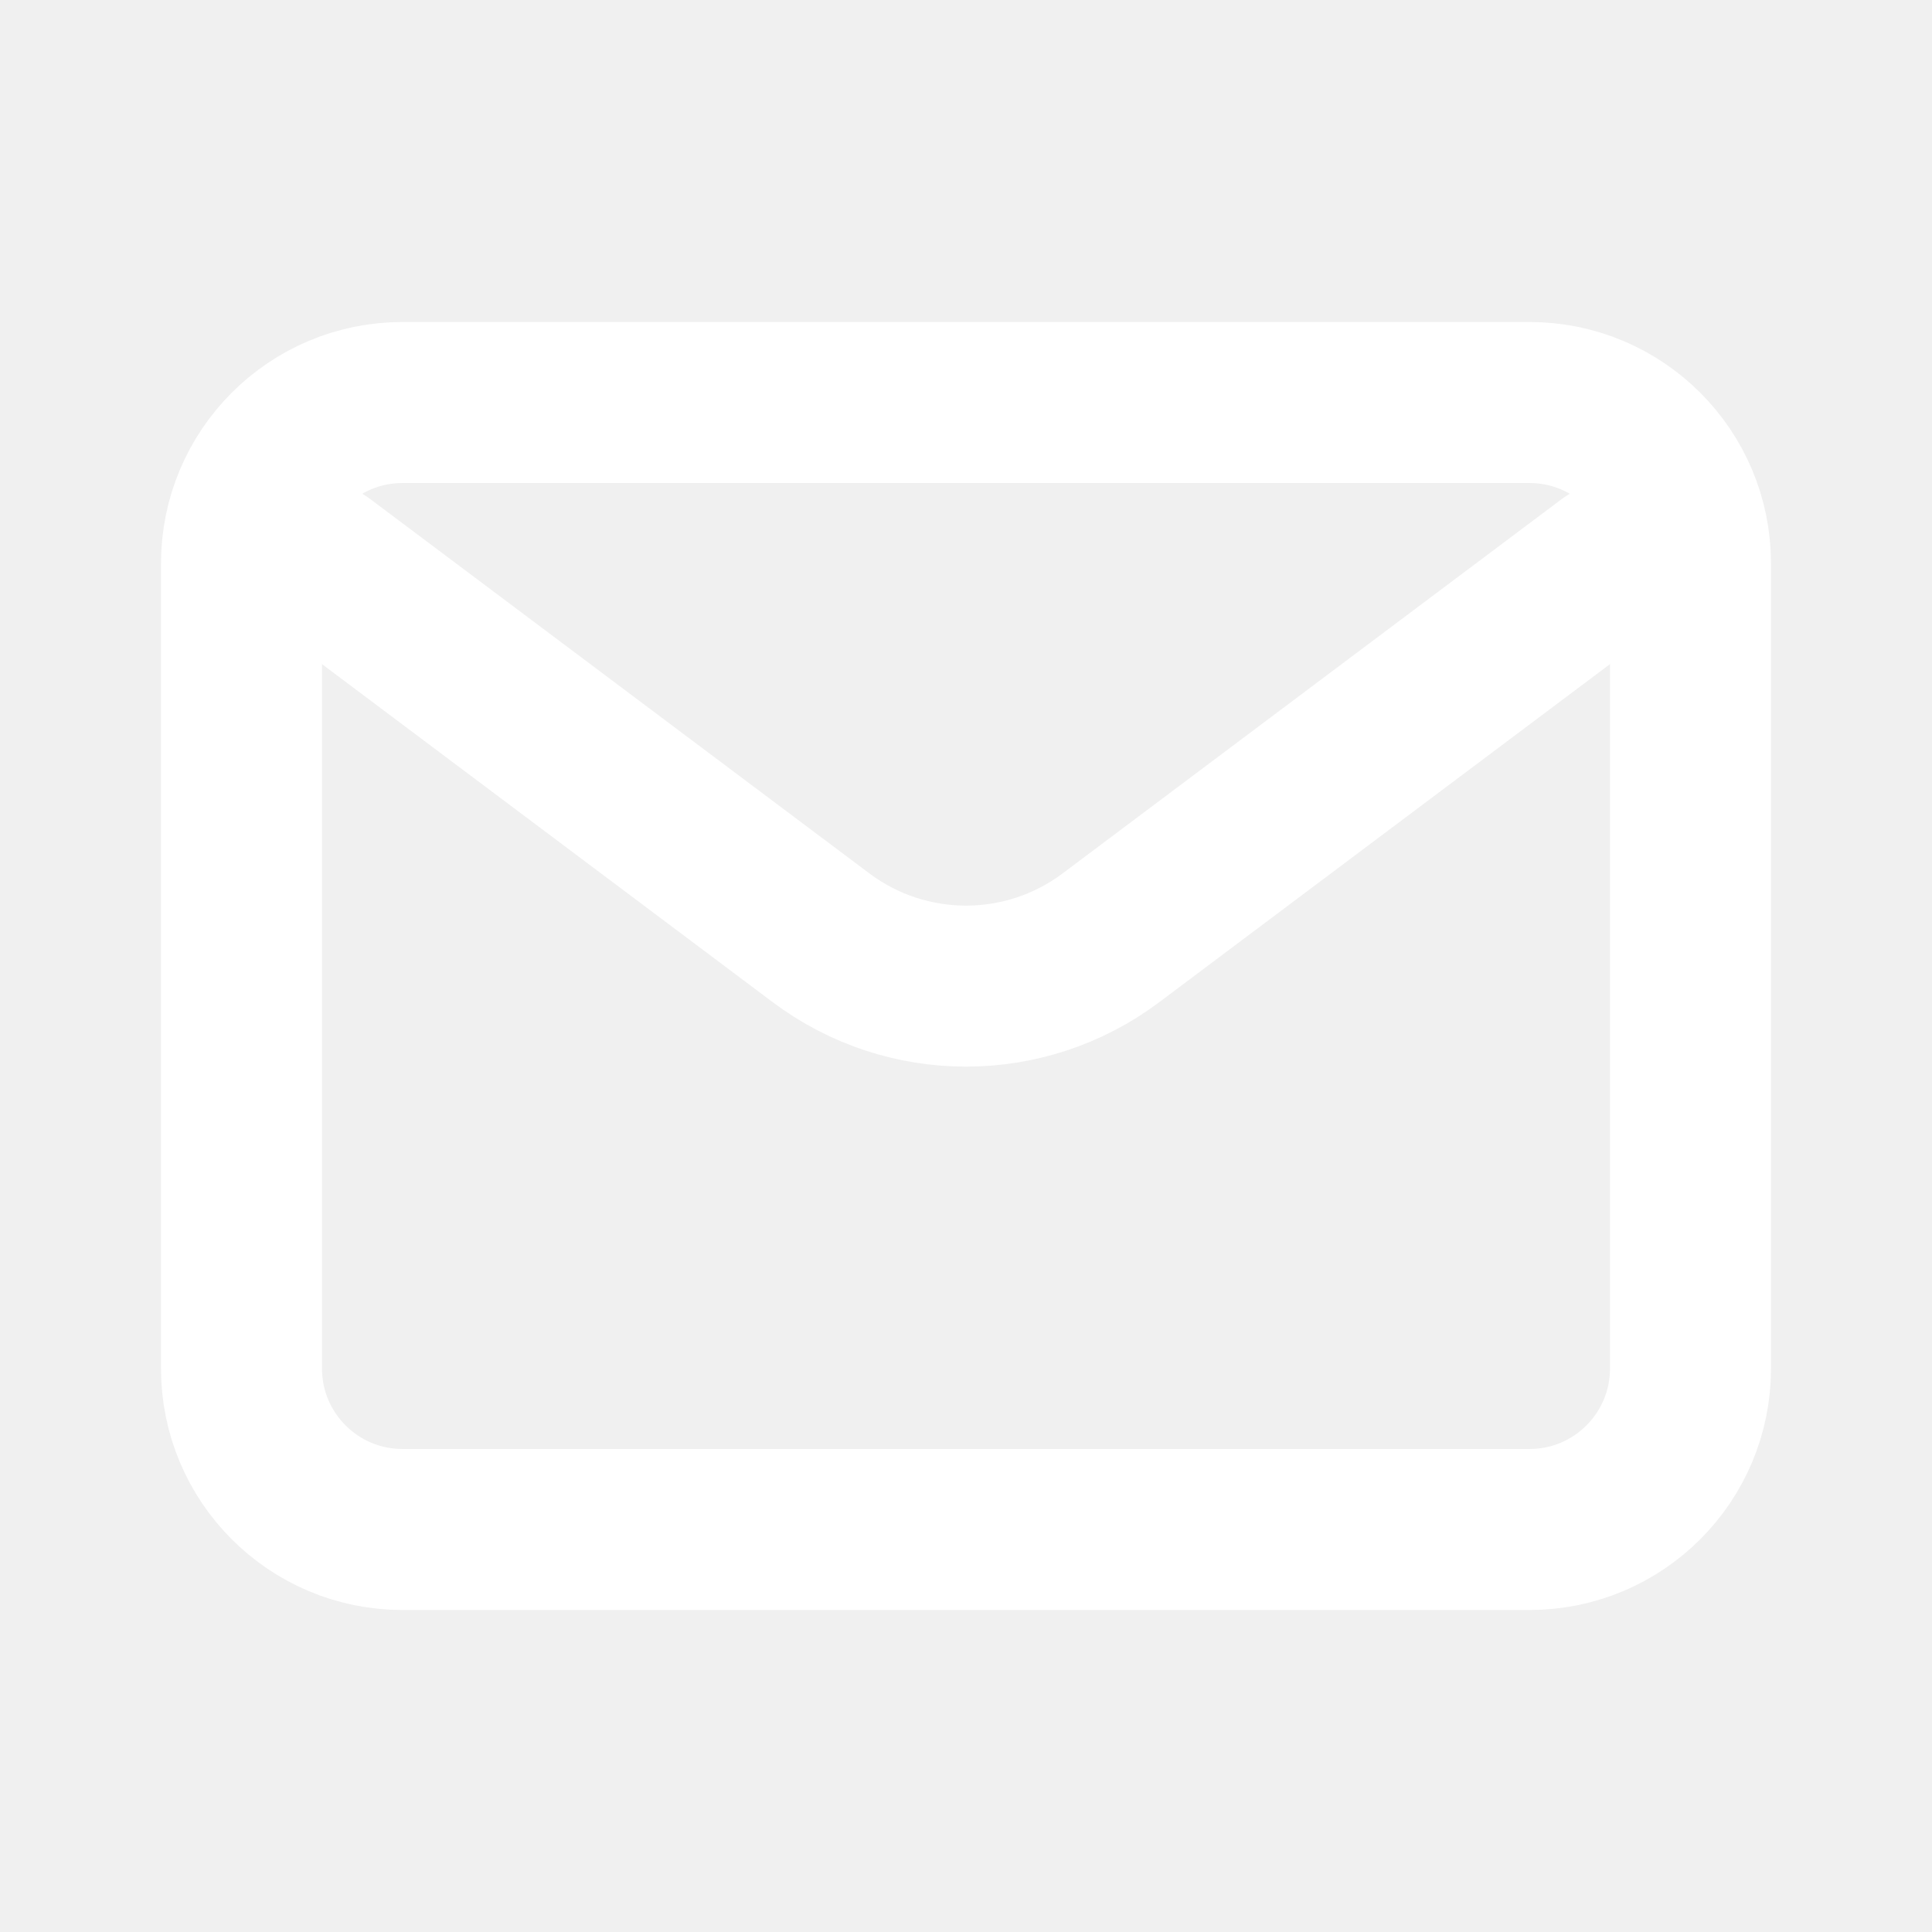
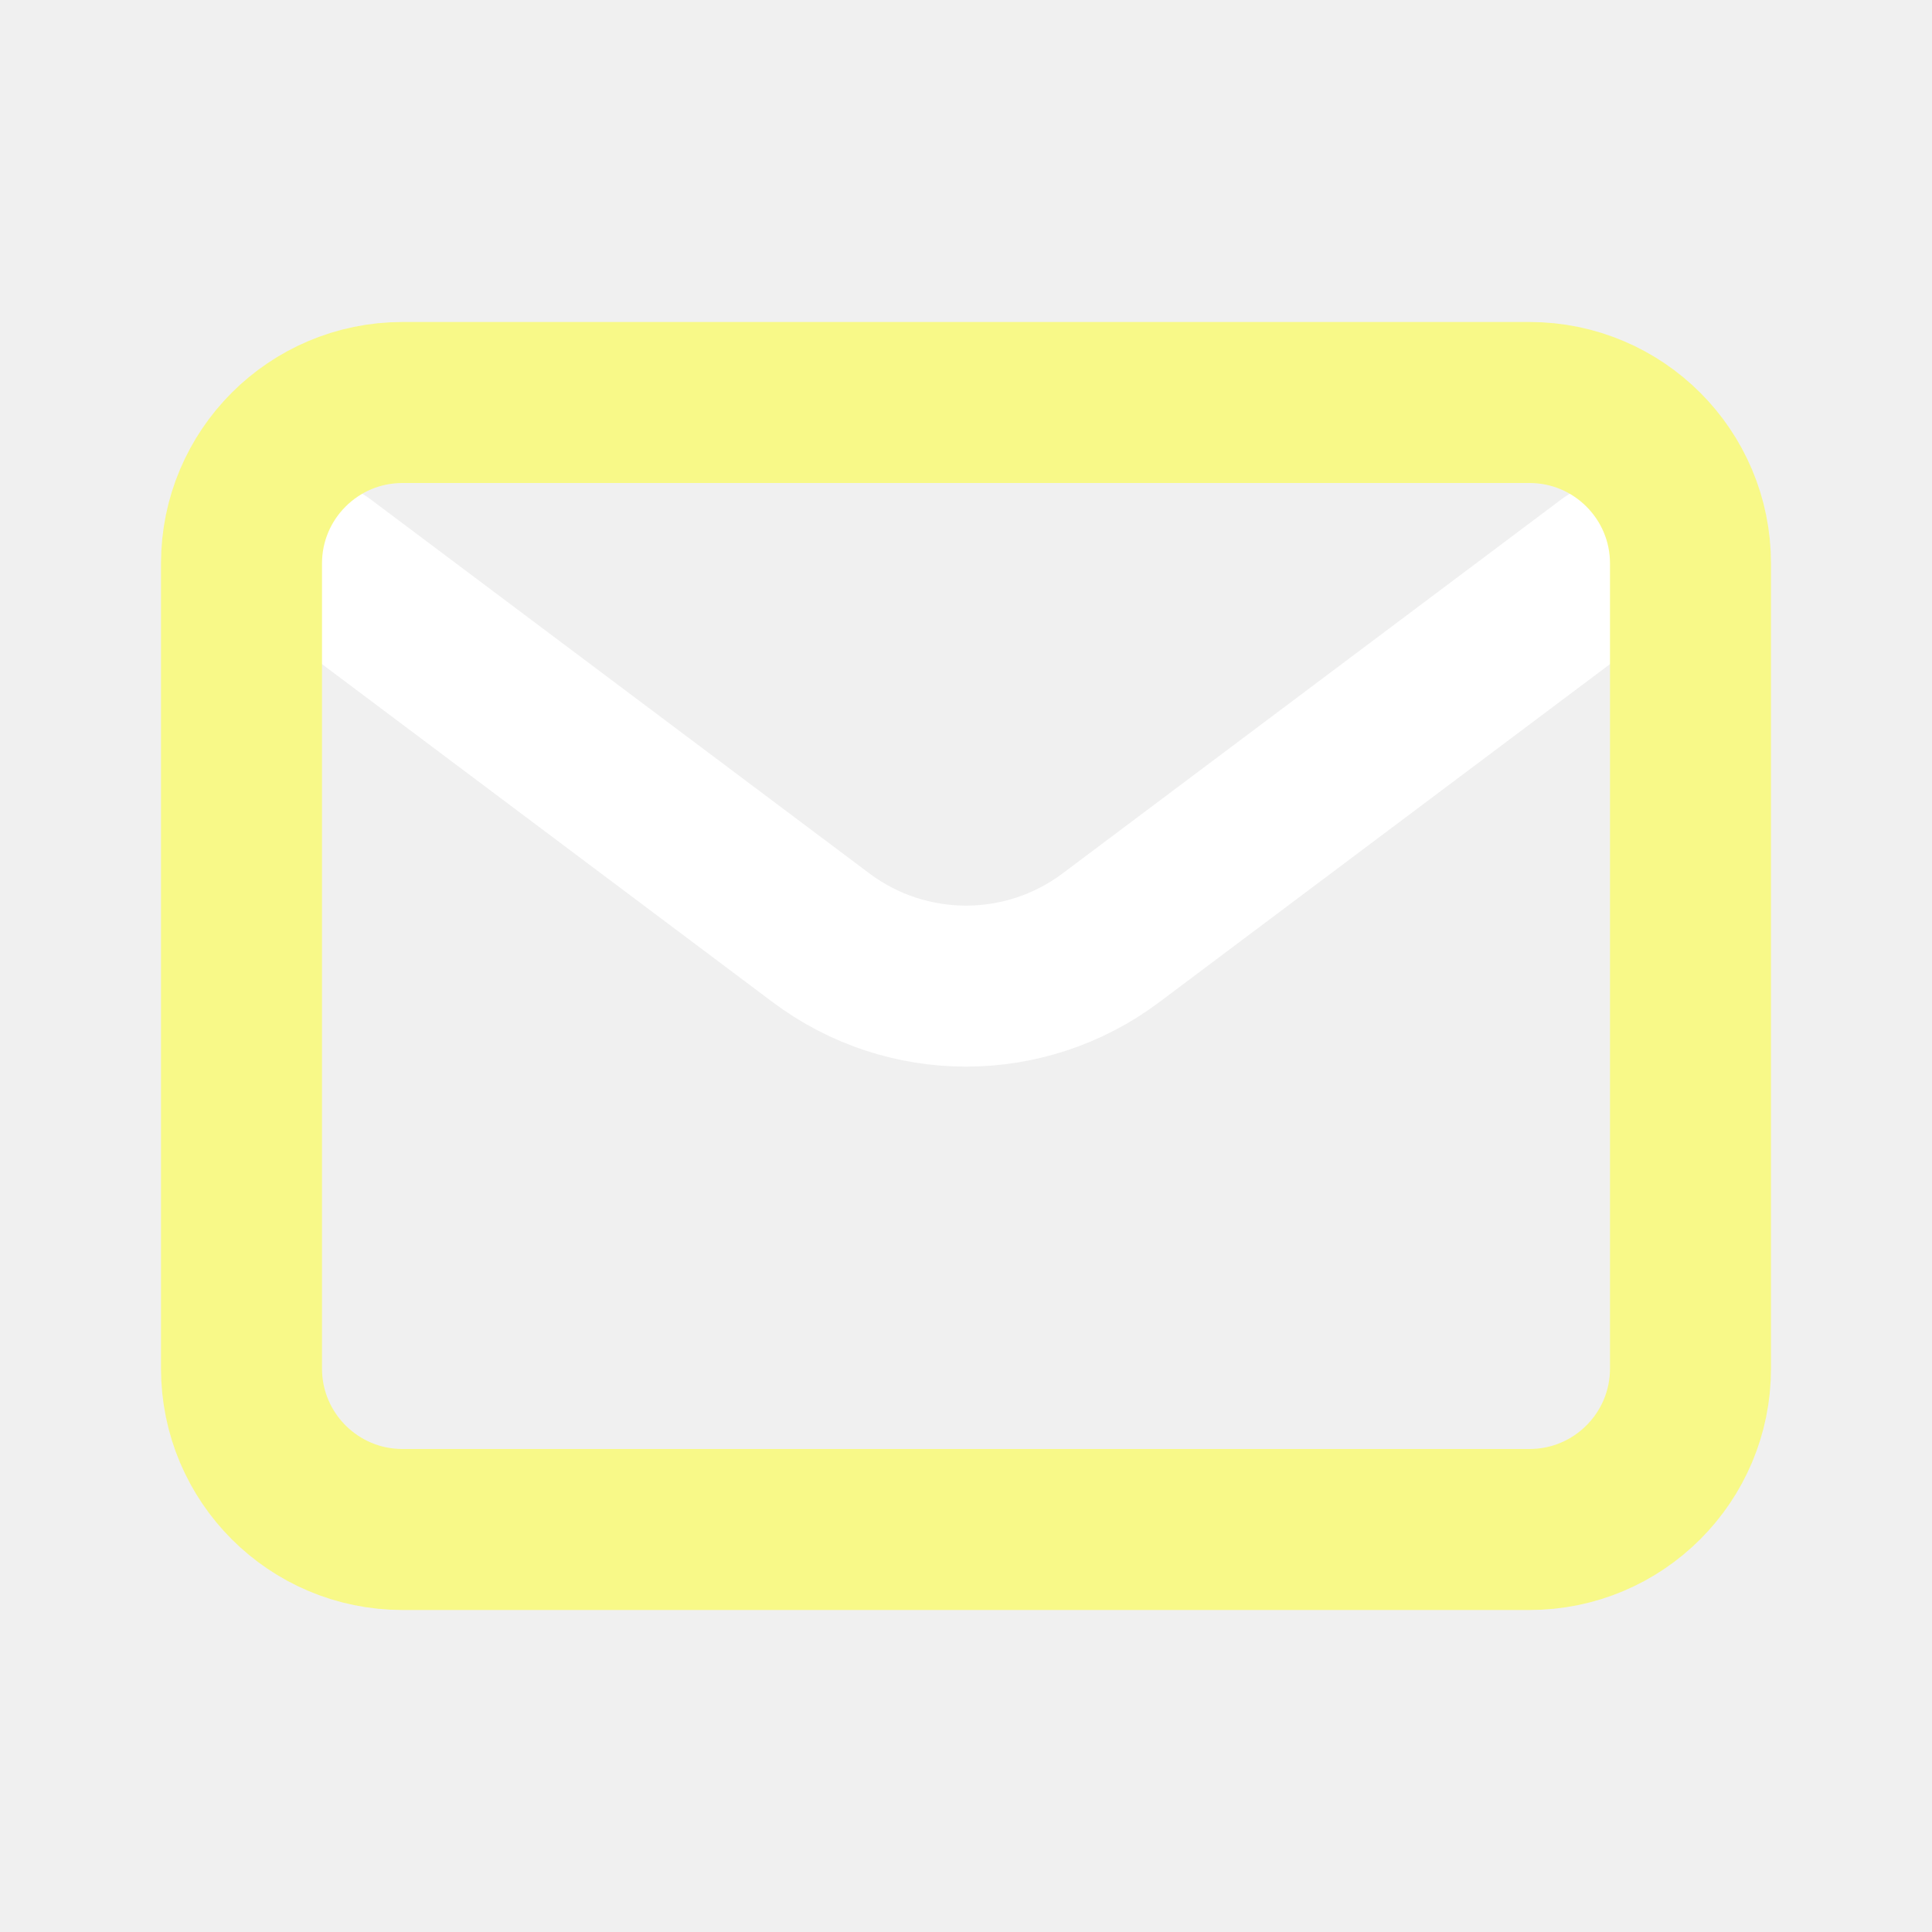
<svg xmlns="http://www.w3.org/2000/svg" width="800px" height="800px" viewBox="0 0 24 24" fill="none">
  <path d="M4 7L10.2 11.65C11.267 12.45 12.733 12.45 13.8 11.65L20 7" stroke="white" stroke-width="2" stroke-linecap="round" stroke-linejoin="round" />
-   <rect x="3" y="5" width="18" height="14" rx="2" stroke="white" stroke-width="2" stroke-linecap="round" />
+   <rect x="3" y="5" width="18" height="14" rx="2" stroke="#F8F988" stroke-width="2" stroke-linecap="round" />
</svg>
